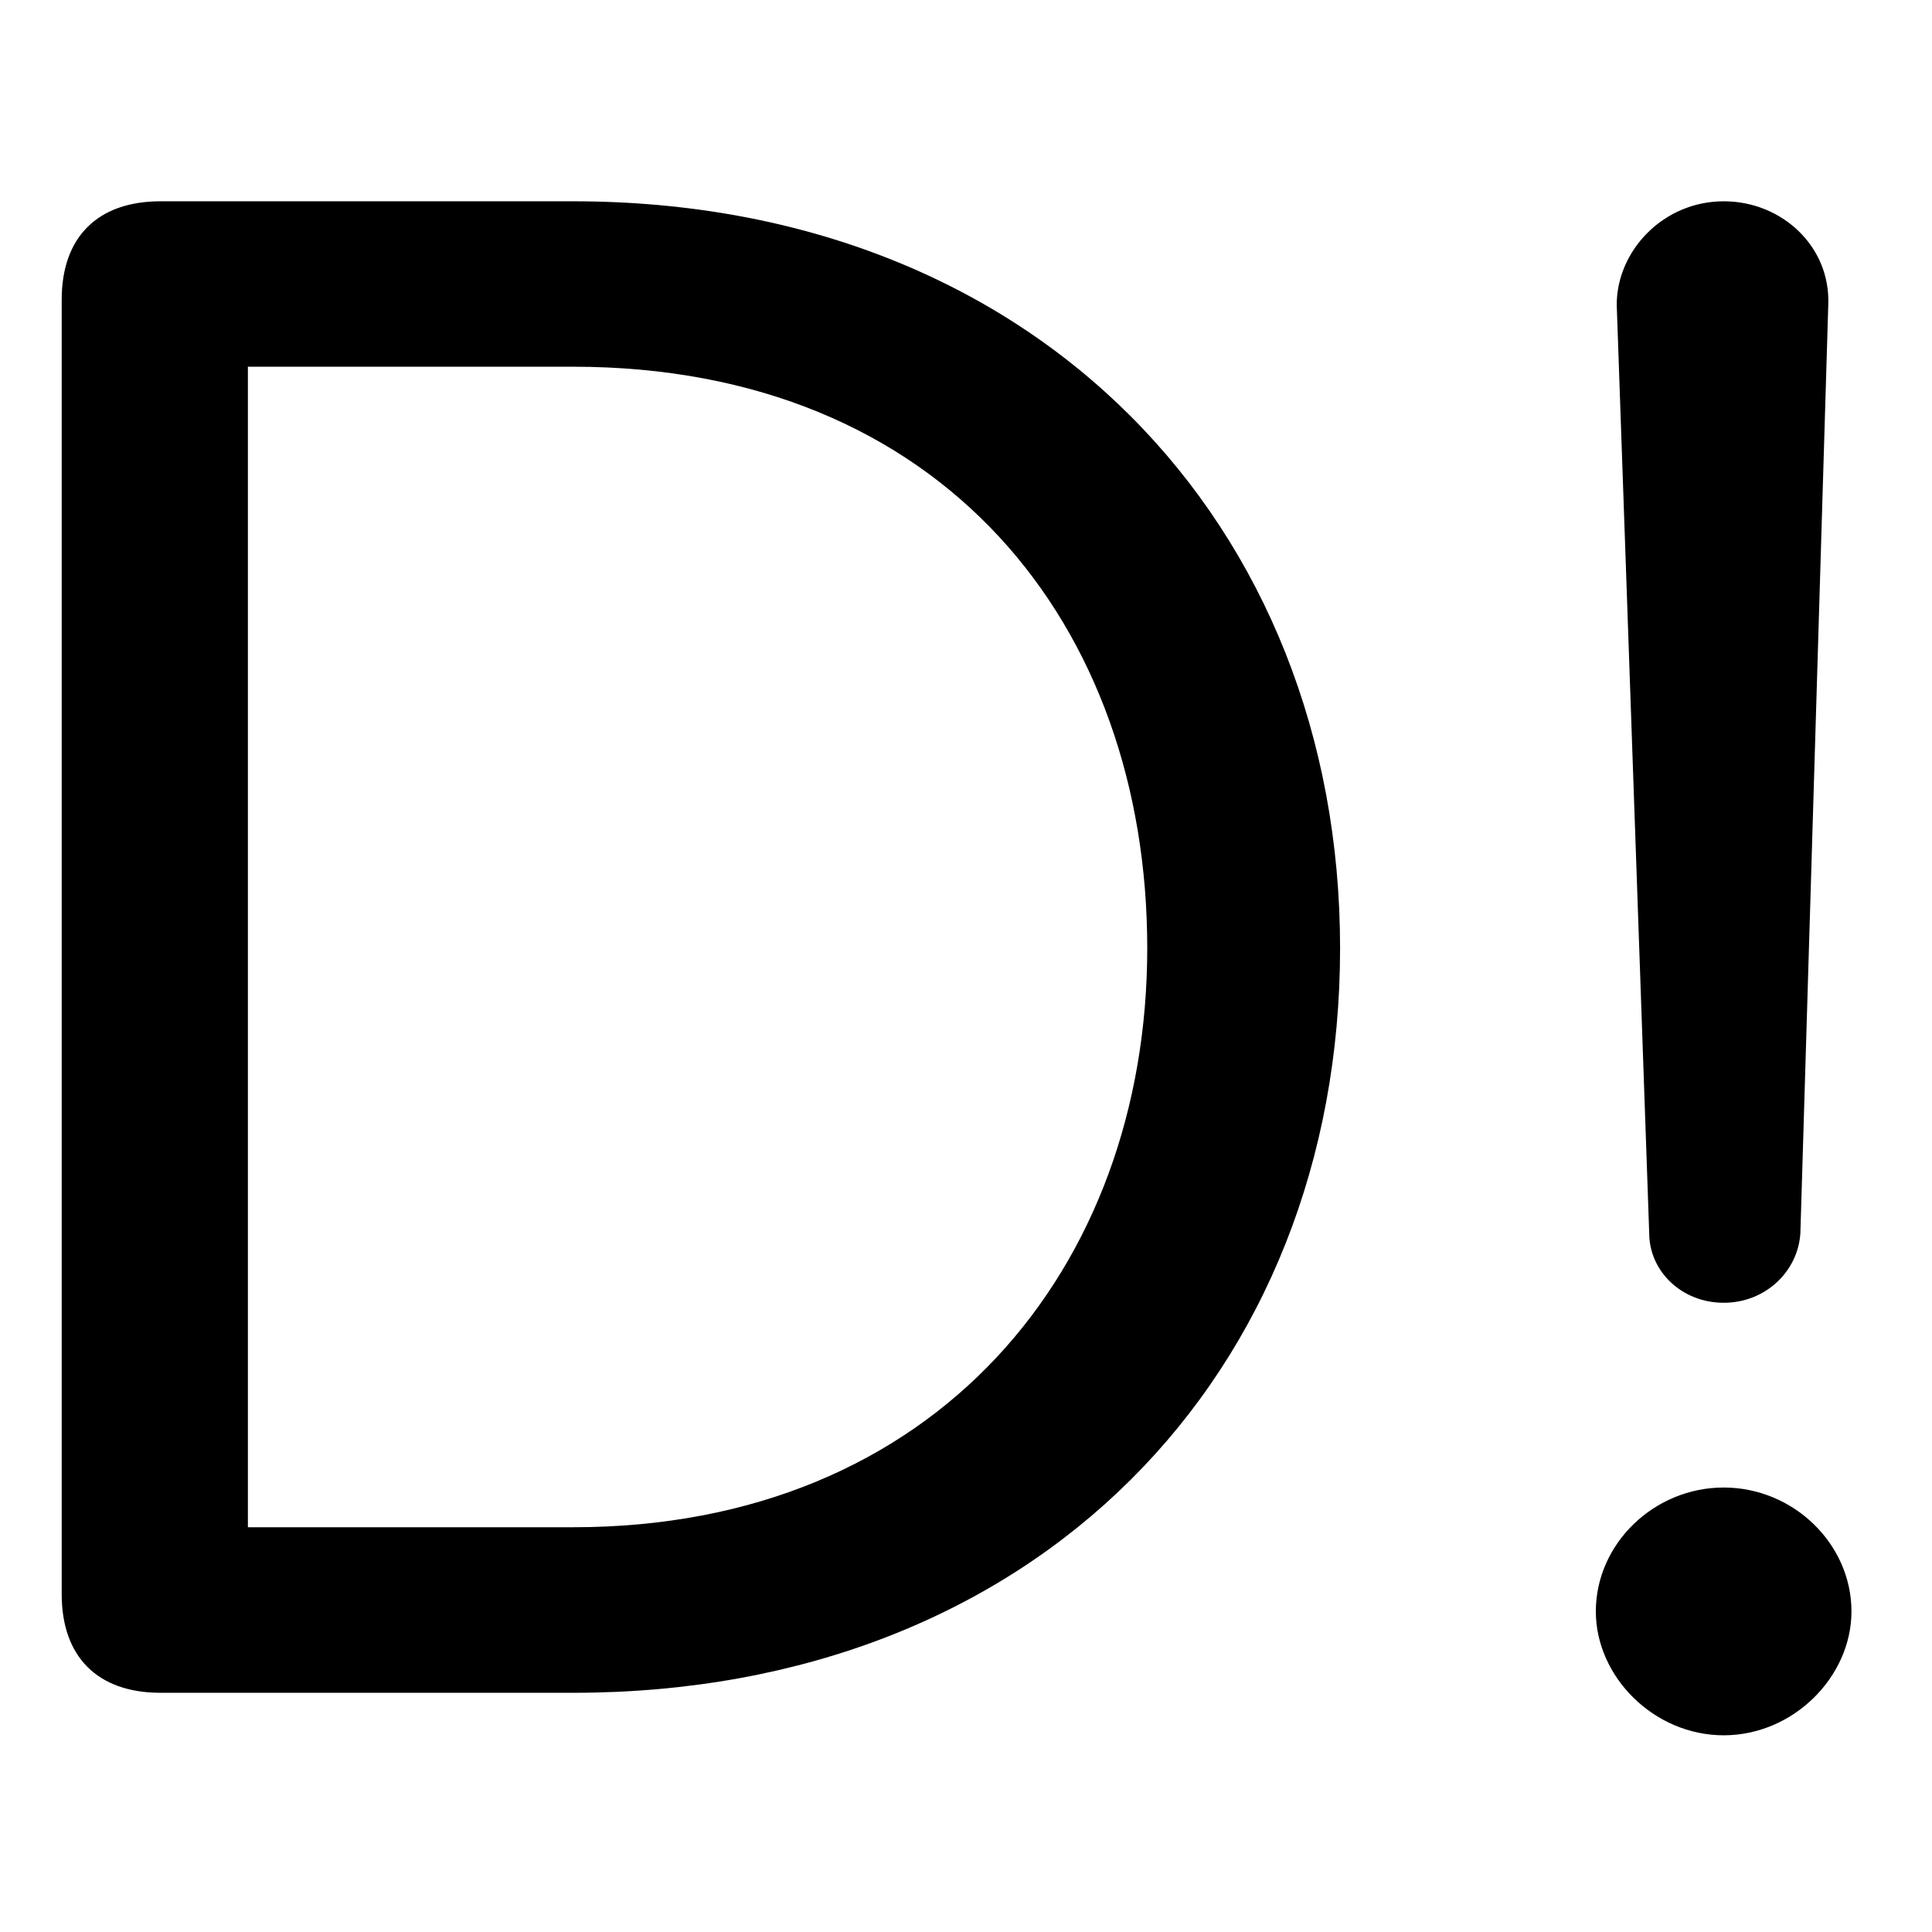
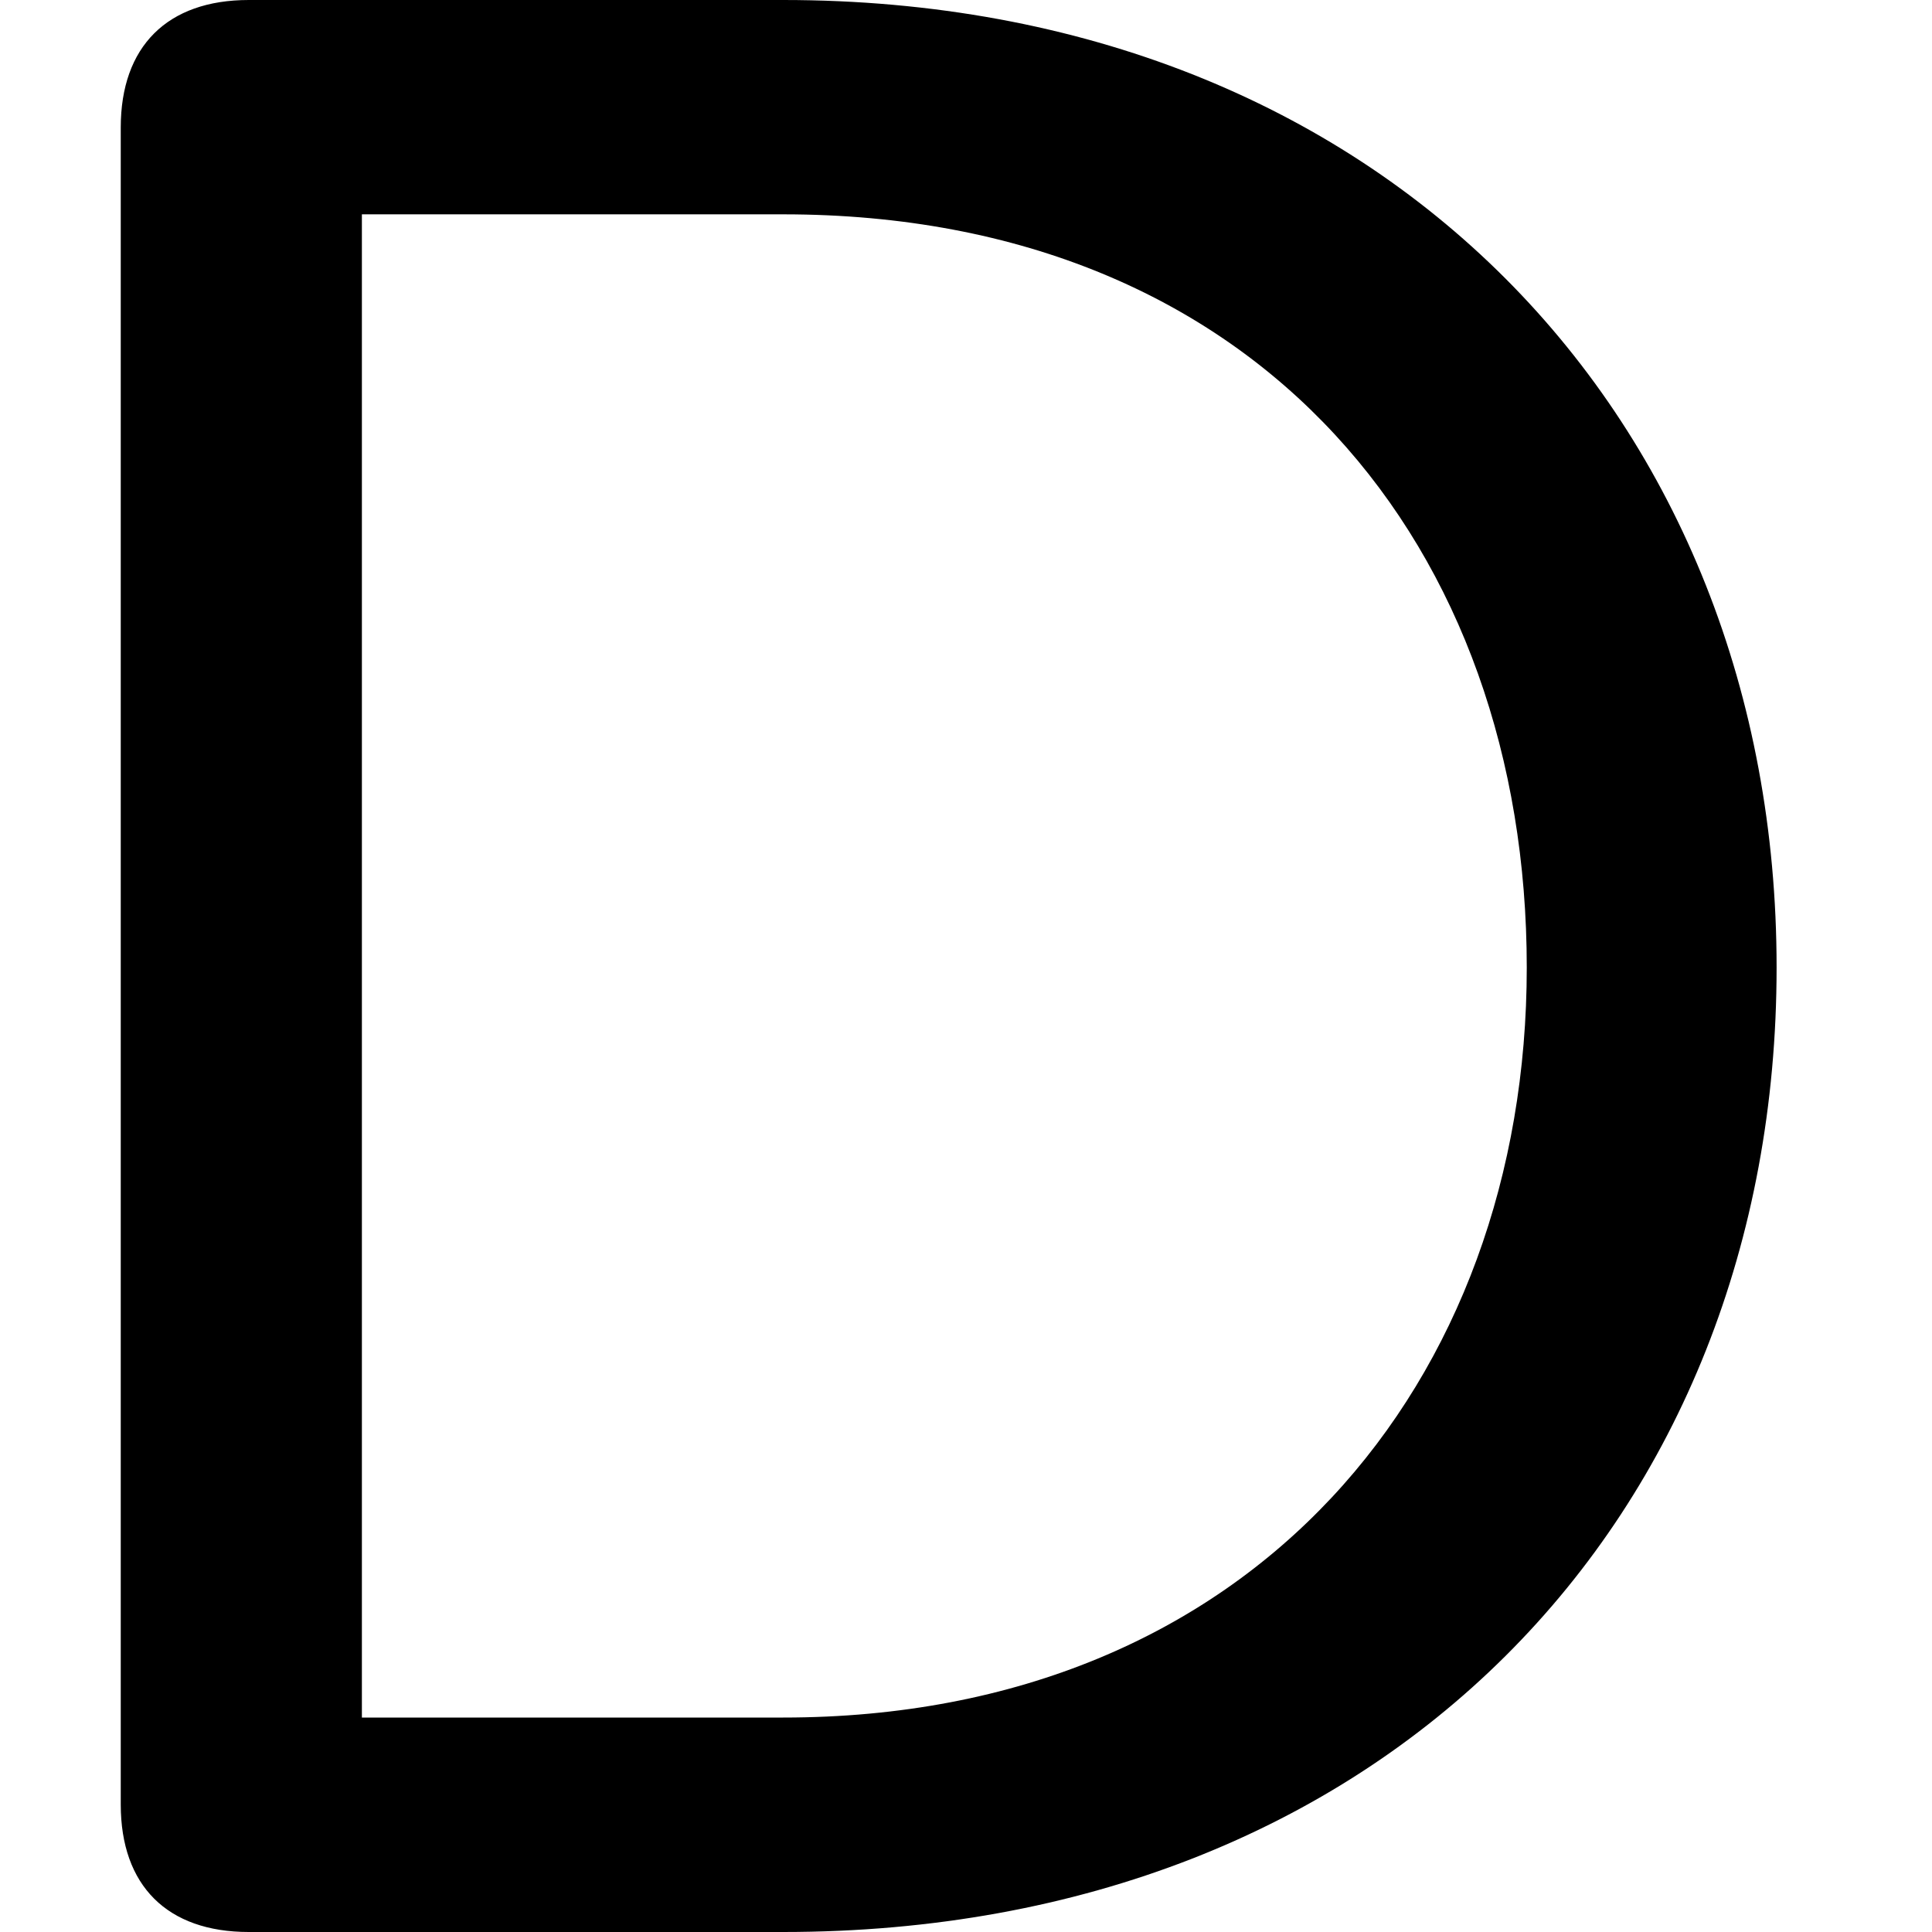
<svg xmlns="http://www.w3.org/2000/svg" width="16" height="16" viewBox="0 0 16 16" style="background:#fff">
-   <path fill-rule="evenodd" d="M13.389,2.524 L13.658,10.211 C13.658,10.529 13.928,10.789 14.275,10.789 C14.621,10.789 14.891,10.529 14.91,10.211 L15.141,2.524 C15.16,2.04 14.756,1.667 14.275,1.667 C13.774,1.667 13.389,2.077 13.389,2.524 Z M1.329,1.667 C0.809,1.667 0.511,1.963 0.511,2.481 L0.511,13.203 C0.511,13.722 0.809,14.019 1.329,14.019 L4.746,14.019 C8.591,14.019 11.098,11.37 11.098,7.852 C11.098,4.352 8.591,1.667 4.746,1.667 L1.329,1.667 Z M2.053,3.037 L4.746,3.037 C7.811,3.037 9.501,5.184 9.501,7.852 C9.501,10.499 7.755,12.648 4.746,12.648 L2.053,12.648 L2.053,3.037 Z M13.216,13.345 C13.216,13.886 13.697,14.371 14.275,14.371 C14.852,14.371 15.333,13.886 15.333,13.345 C15.333,12.786 14.852,12.319 14.275,12.319 C13.697,12.319 13.216,12.786 13.216,13.345 Z" />
+   <path fill-rule="evenodd" d="M6.486,14.224 L2.997,14.224 L2.997,1.775 L6.486,1.775 C10.457,1.775 12.644,4.557 12.644,8.012 C12.644,11.441 10.384,14.224 6.486,14.224 M6.486,0 L2.06,0 C1.385,0 1,0.385 1,1.056 L1,14.944 C1,15.616 1.385,16 2.06,16 L6.486,16 C11.466,16 14.713,12.569 14.713,8.012 C14.713,3.479 11.466,0 6.486,0" />
</svg>
